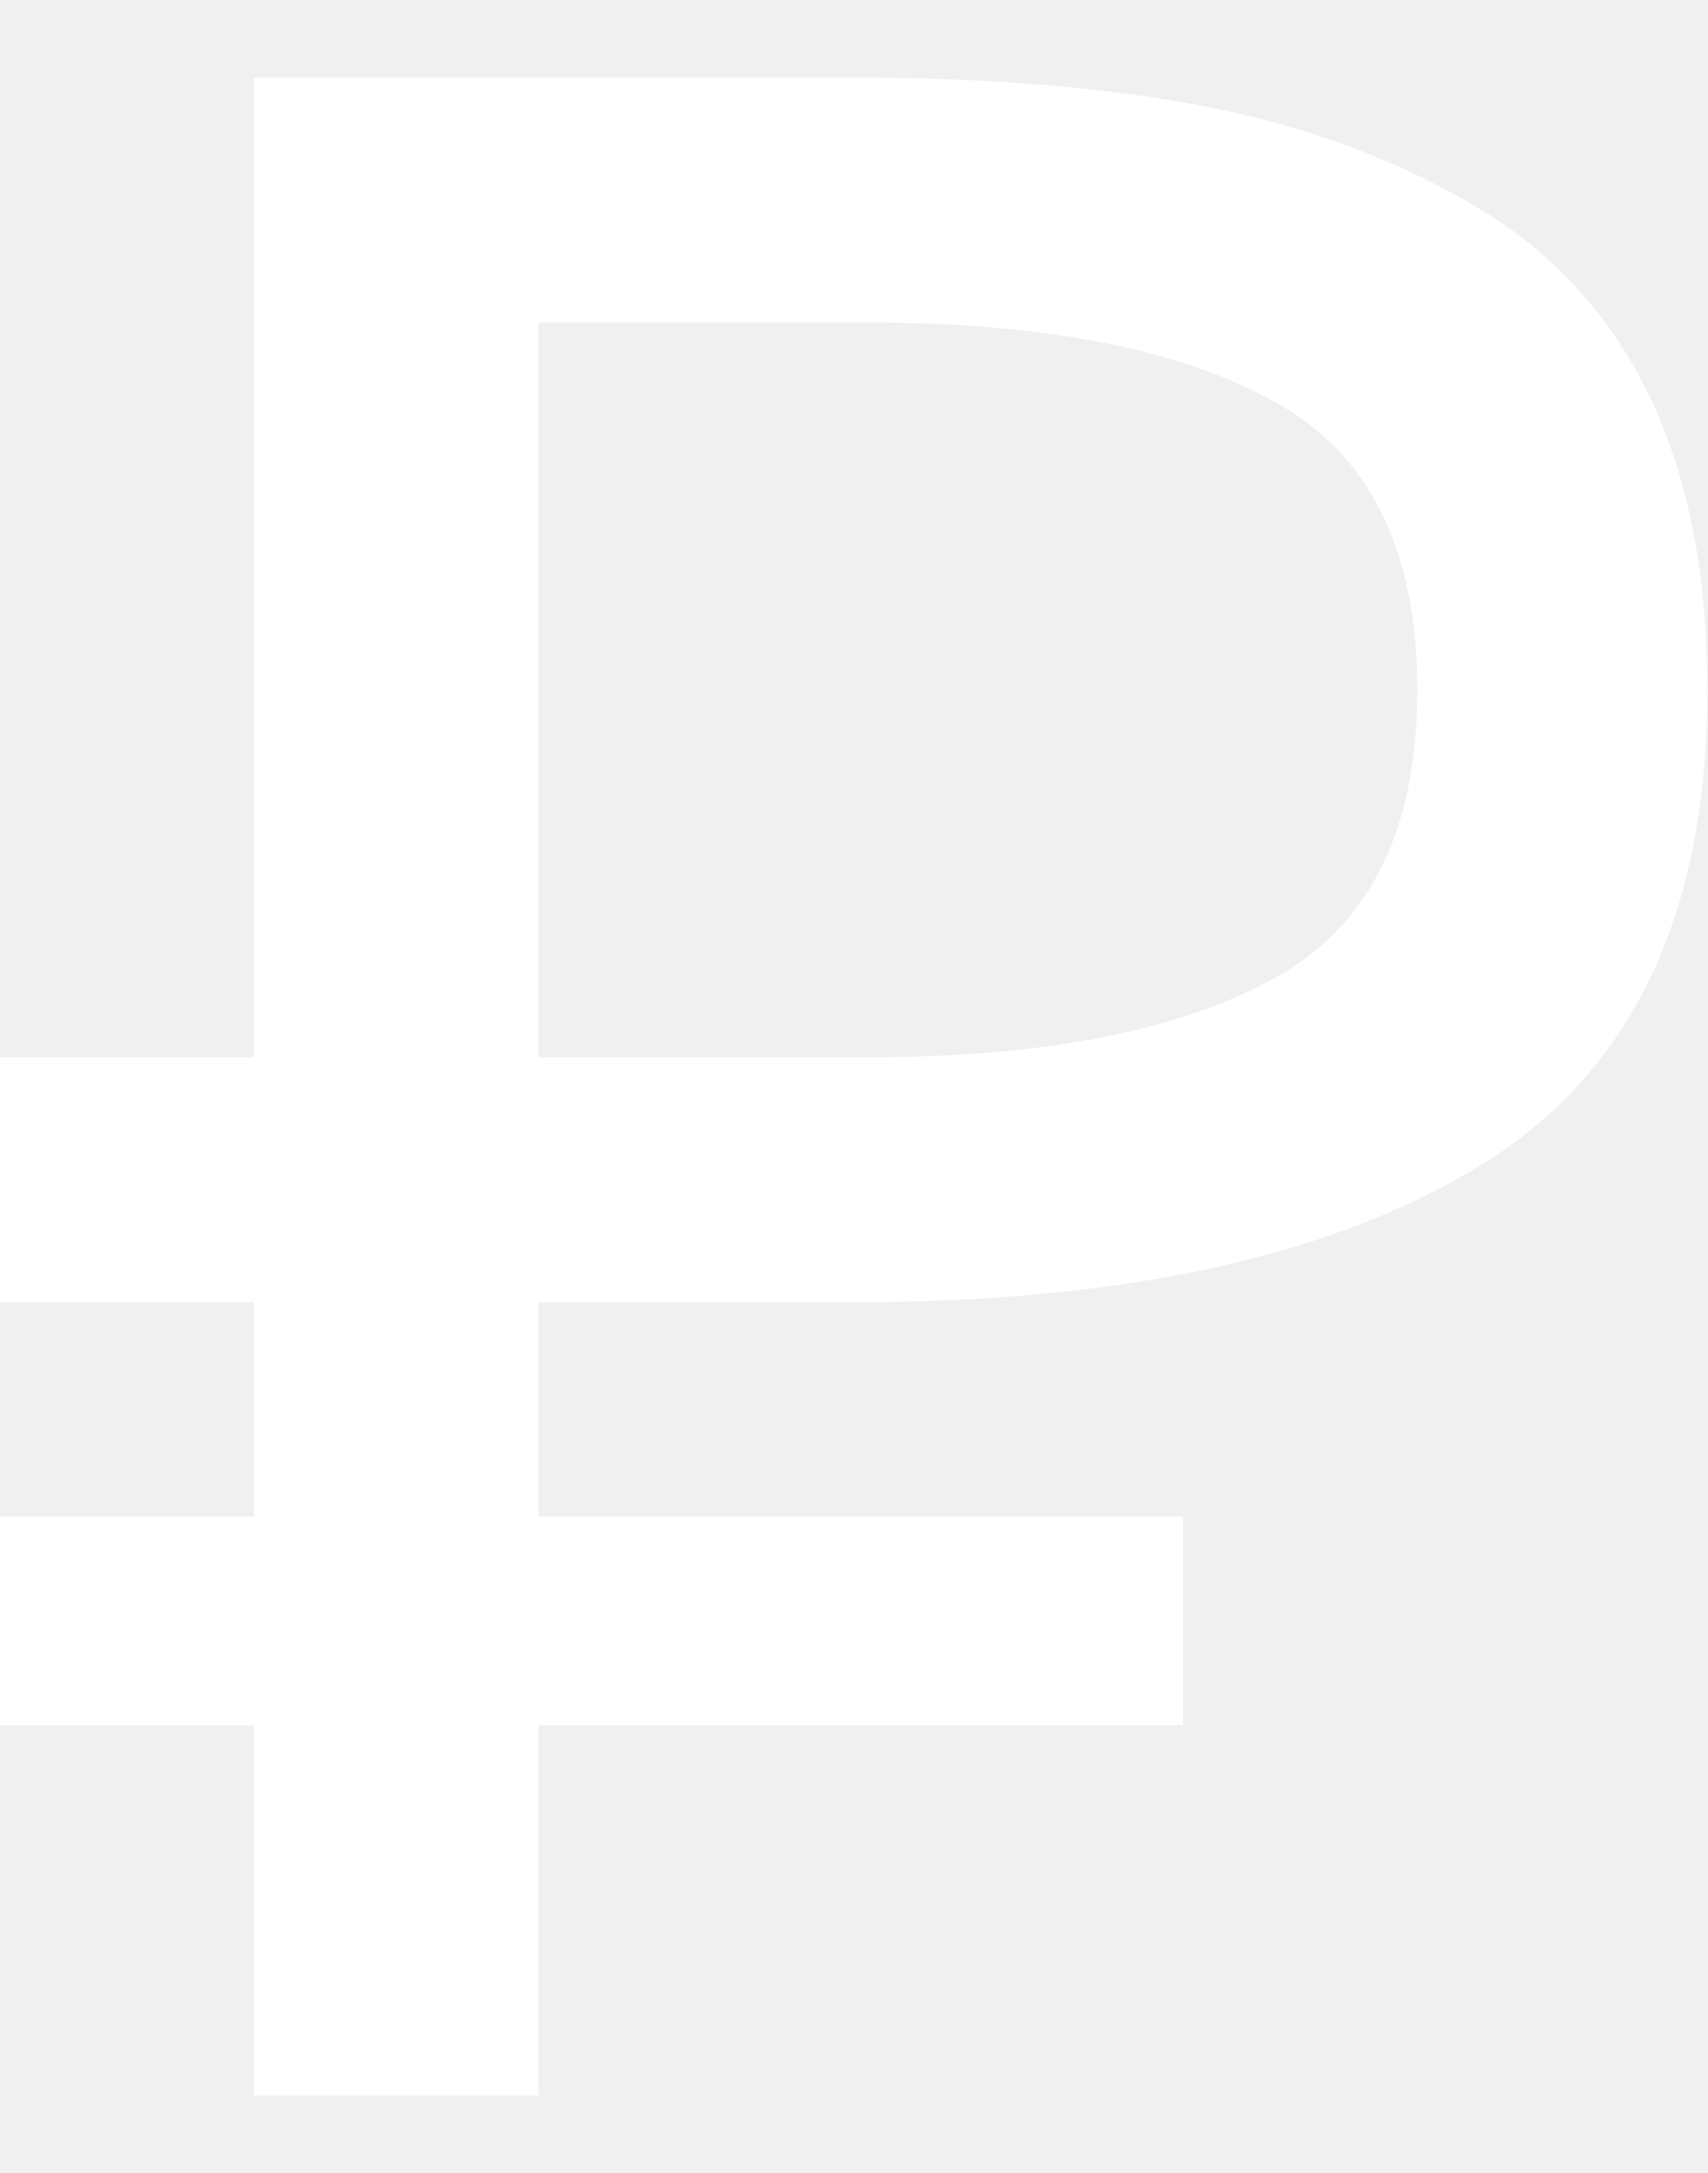
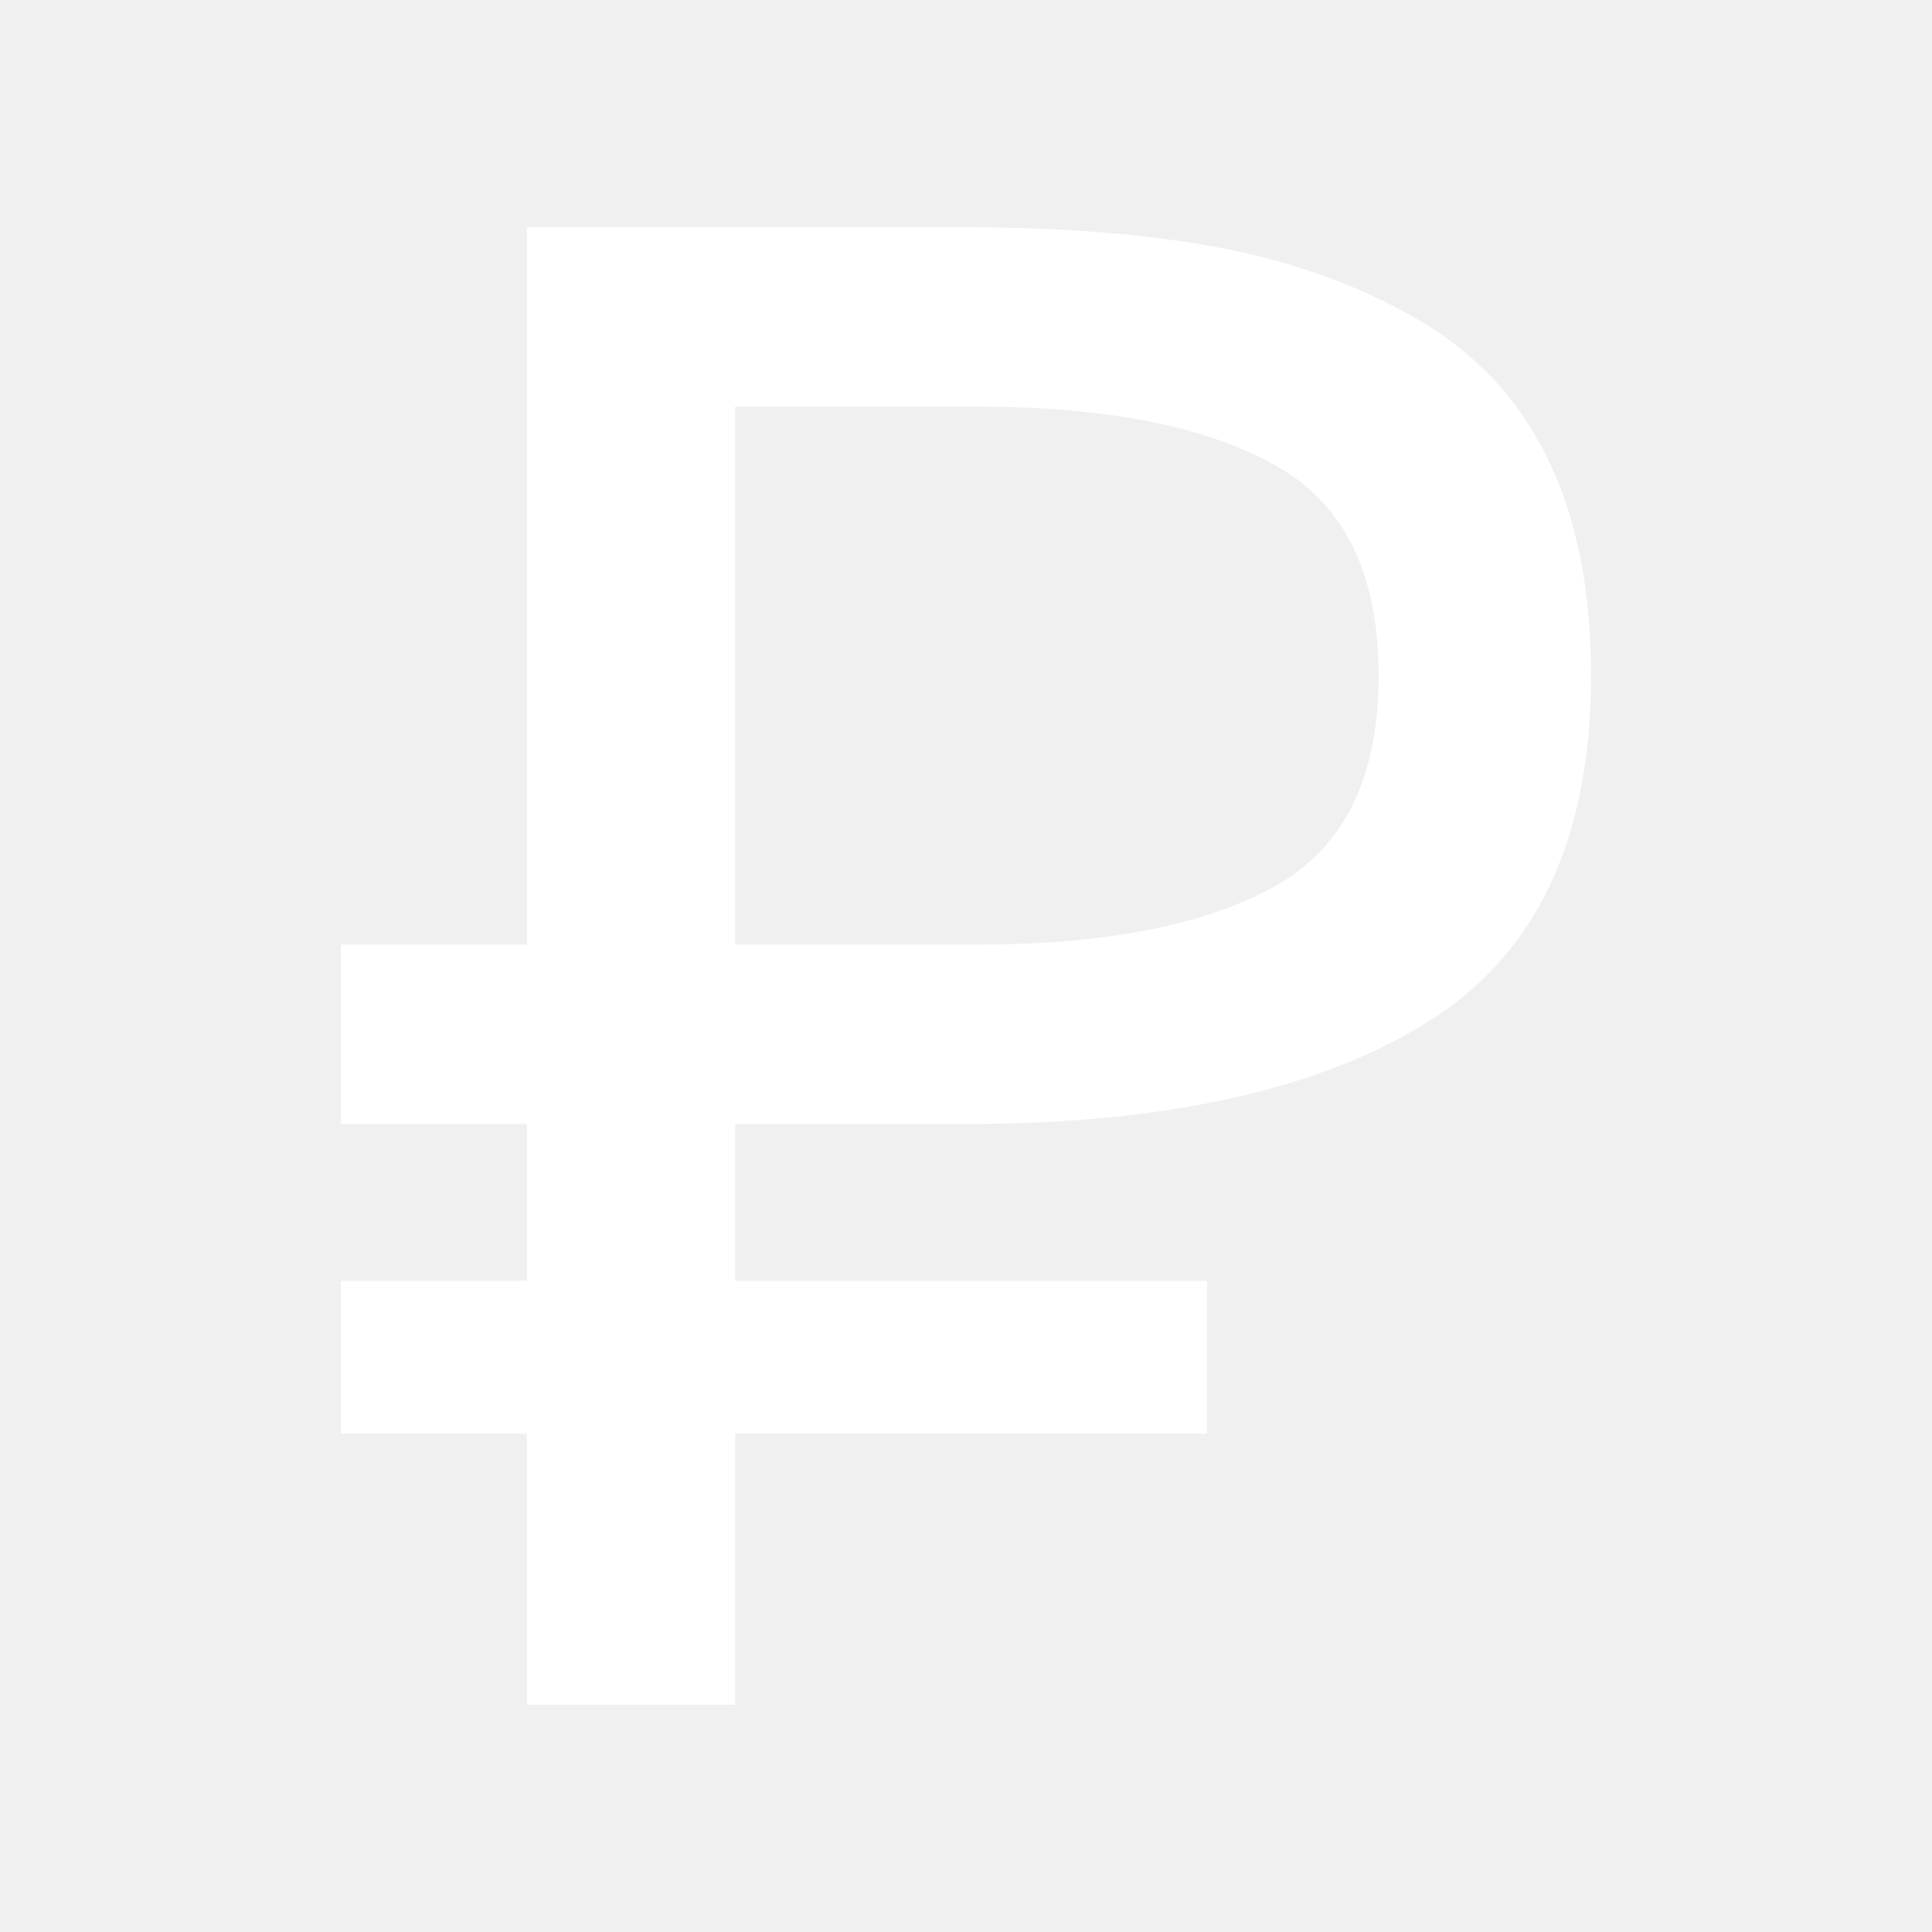
- <svg xmlns="http://www.w3.org/2000/svg" width="11" height="14" viewBox="0 0 11 14" fill="none">
-   <path d="M3.469 9.77H7.621V11.115H3.469V13.5H1.636V11.115H0V9.77H1.636V8.39H0V6.812H1.636V0.5H5.5C6.351 0.5 7.094 0.56 7.729 0.679C8.364 0.799 8.933 1.002 9.436 1.289C9.952 1.576 10.341 1.982 10.605 2.508C10.868 3.034 11 3.68 11 4.445C11 5.879 10.521 6.895 9.562 7.493C8.603 8.091 7.249 8.39 5.5 8.39H3.469V9.77ZM5.59 6.812C6.716 6.812 7.585 6.644 8.196 6.31C8.819 5.975 9.131 5.353 9.131 4.445C9.131 3.536 8.819 2.915 8.196 2.58C7.585 2.245 6.716 2.078 5.59 2.078H3.469V6.812H5.59Z" fill="white" />
+ <svg xmlns="http://www.w3.org/2000/svg" width="17" height="17" viewBox="0 0 17 17" fill="none">
+   <path d="M6.469 11.27H10.621V12.615H6.469V15H4.636V12.615H3V11.27H4.636V9.89H3V8.312H4.636V2H8.5C9.351 2 10.094 2.06 10.729 2.179C11.364 2.299 11.933 2.502 12.436 2.789C12.951 3.076 13.341 3.482 13.605 4.008C13.868 4.534 14 5.18 14 5.945C14 7.379 13.521 8.395 12.562 8.993C11.604 9.591 10.249 9.89 8.5 9.89H6.469V11.27ZM8.59 8.312C9.716 8.312 10.585 8.144 11.196 7.81C11.819 7.475 12.131 6.853 12.131 5.945C12.131 5.036 11.819 4.415 11.196 4.08C10.585 3.745 9.716 3.578 8.59 3.578H6.469V8.312H8.59Z" fill="white" />
</svg>
